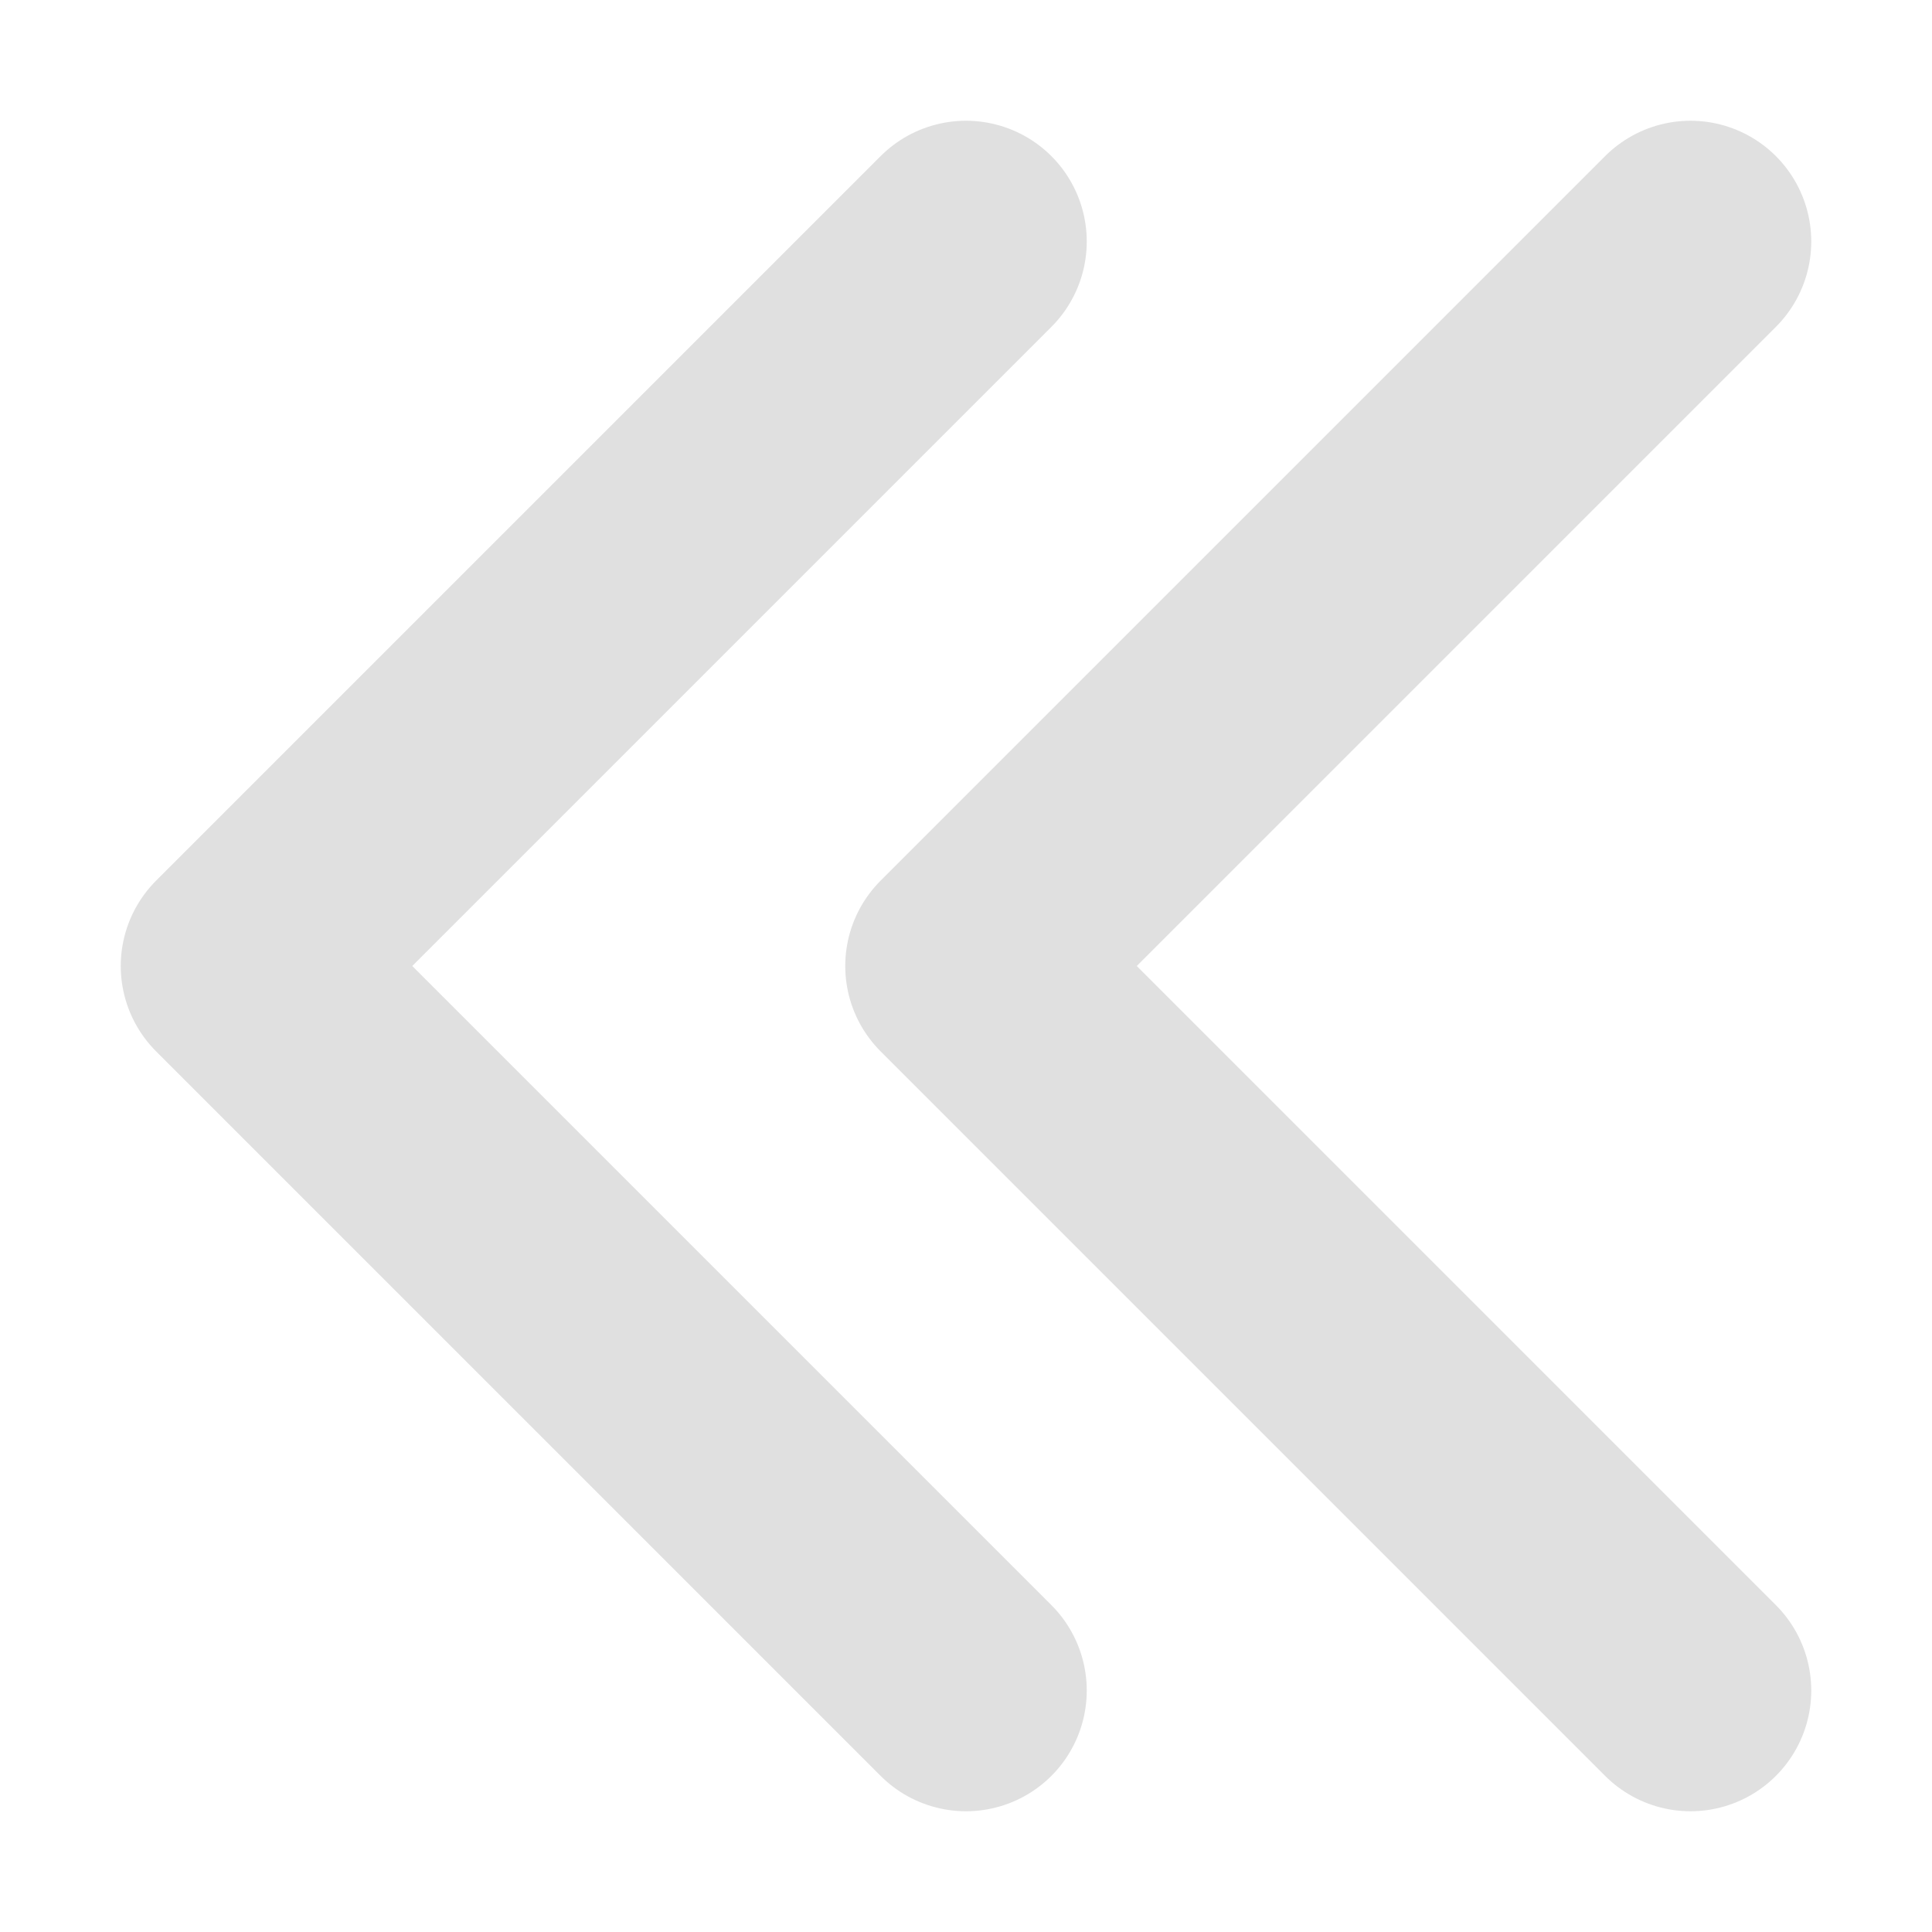
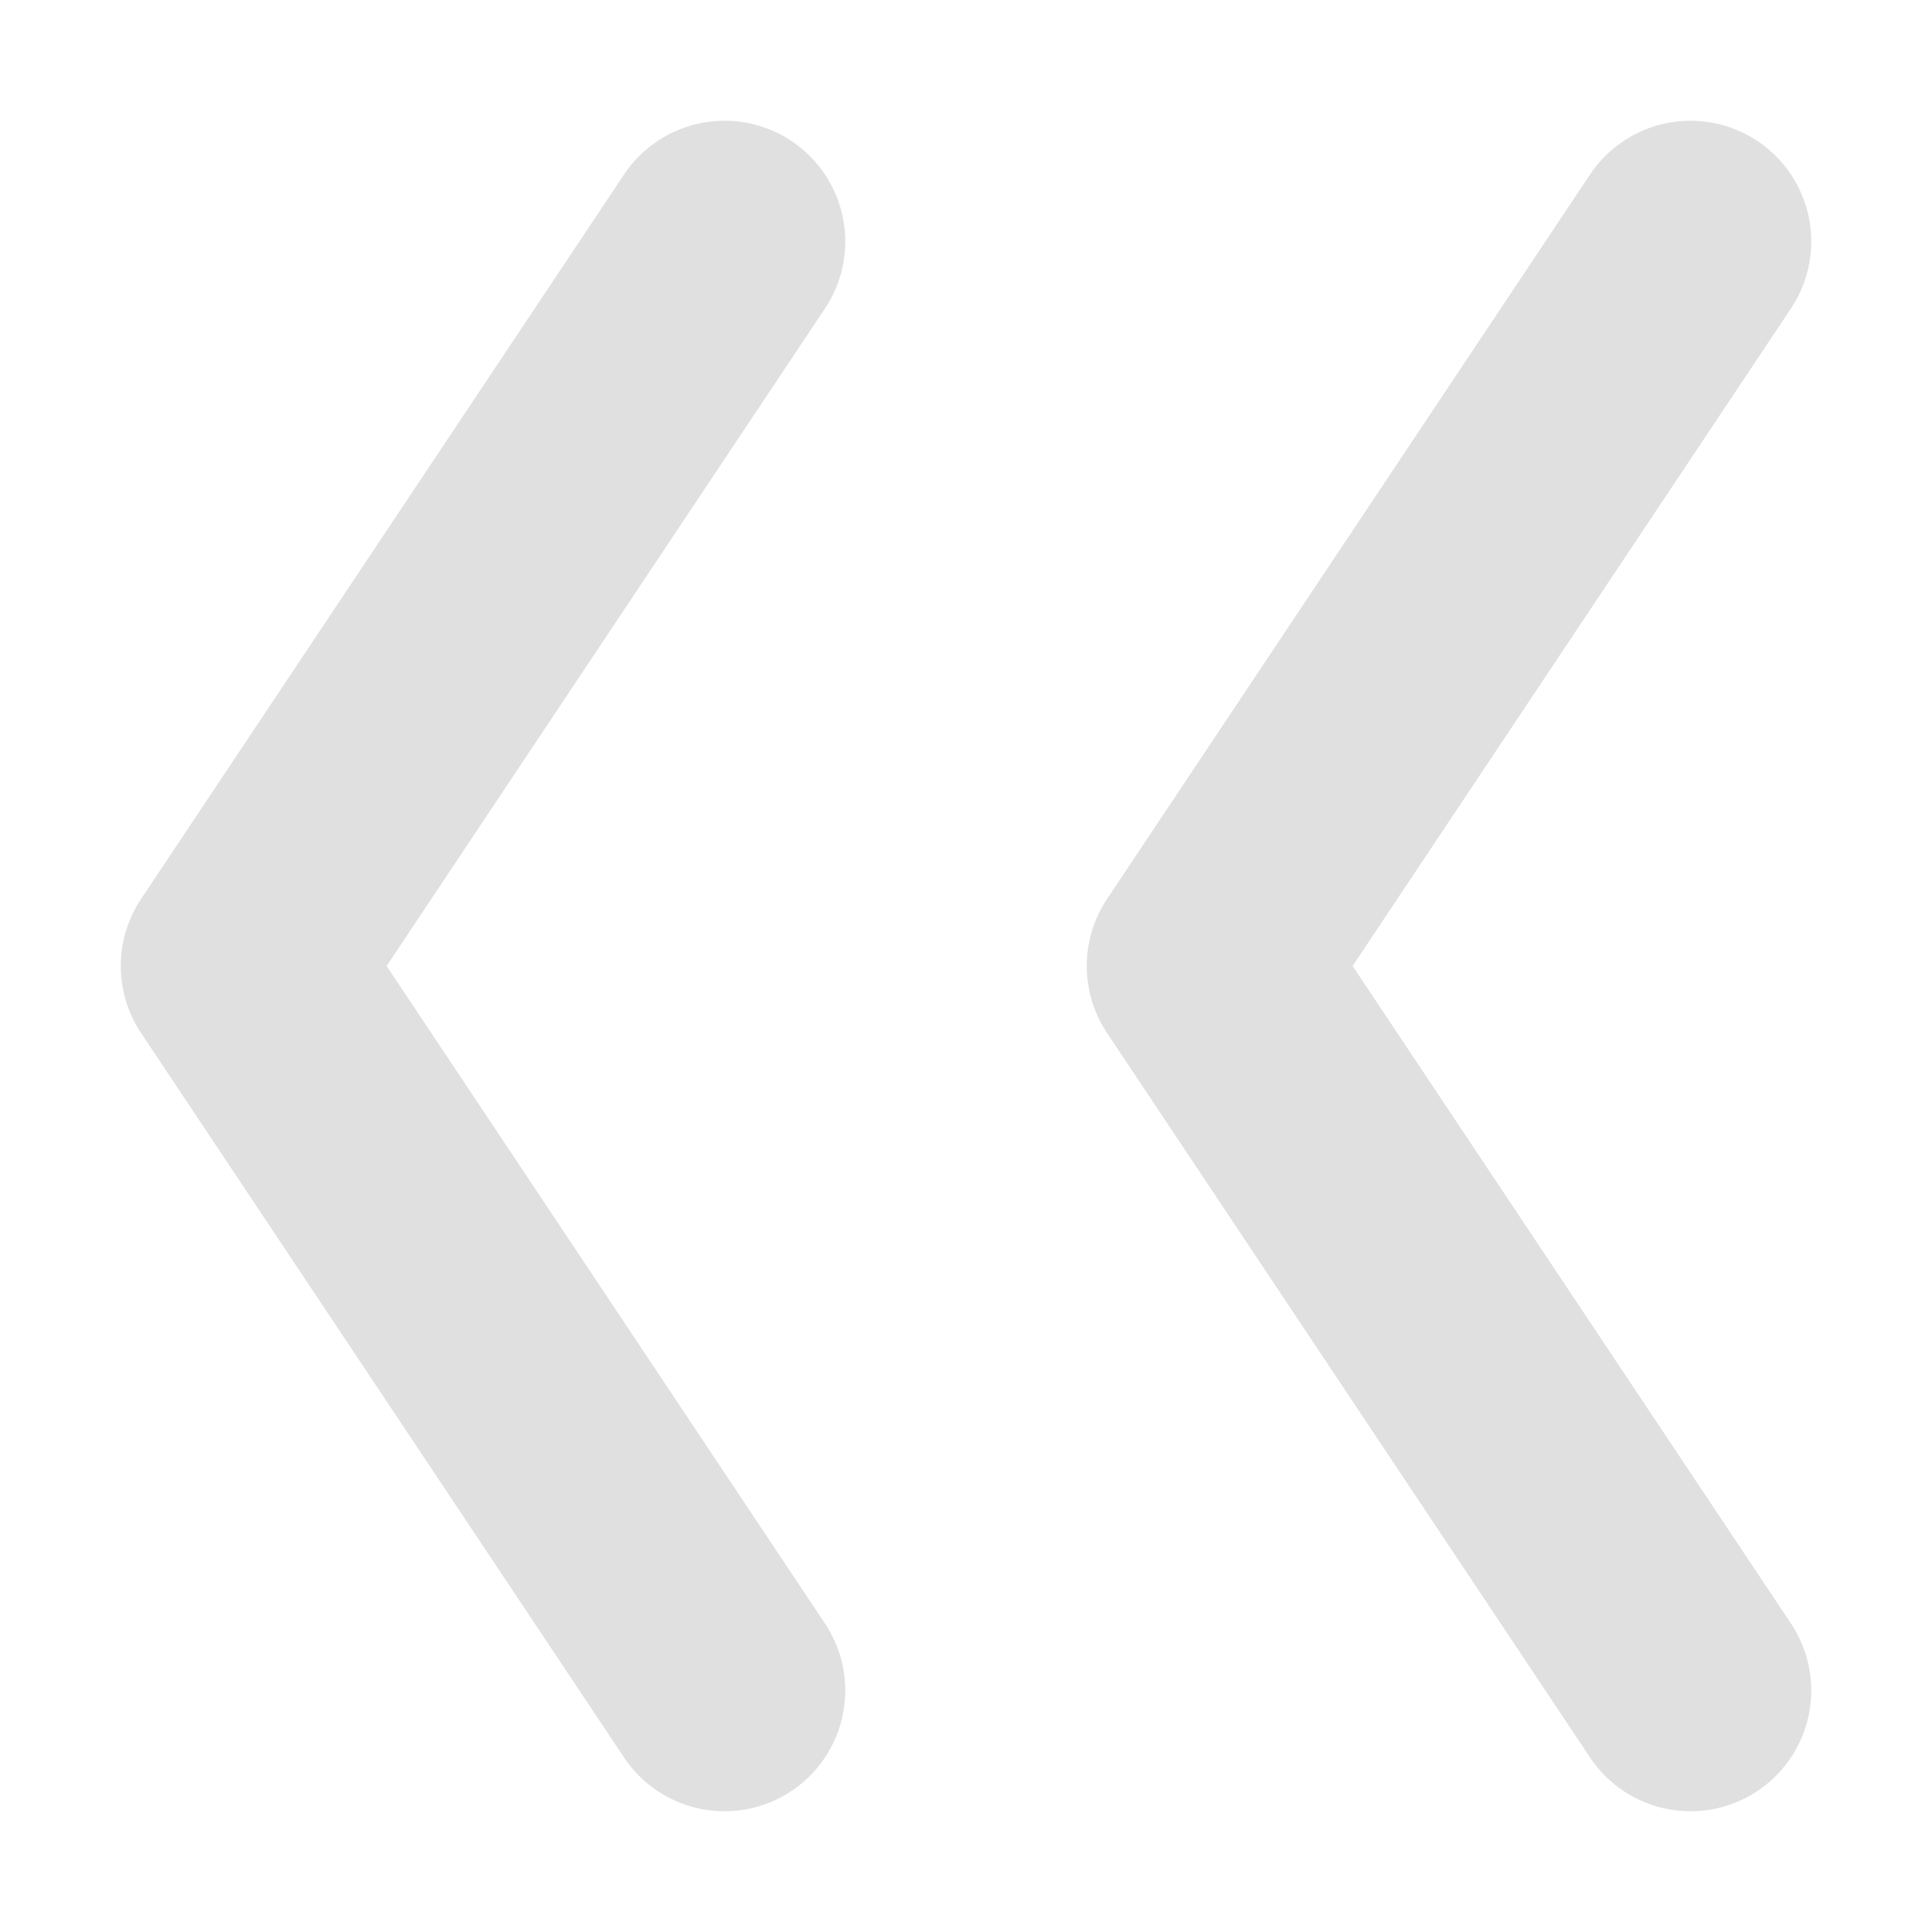
- <svg xmlns="http://www.w3.org/2000/svg" width="16" height="16" viewBox="0 0 16 16">
-   <path fill="none" stroke="#e0e0e0" stroke-linecap="round" stroke-linejoin="round" stroke-width="2" d="M14 2 L8 8 L14 14 M8 2 L2 8 L8 14" />
+ <svg xmlns="http://www.w3.org/2000/svg" width="16" height="16">
+   <path fill="none" stroke="#e0e0e0" stroke-linecap="round" stroke-linejoin="round" stroke-width="2" d="M14 2 10 8 14 14M6 2l-4 6 4 6" />
</svg>
